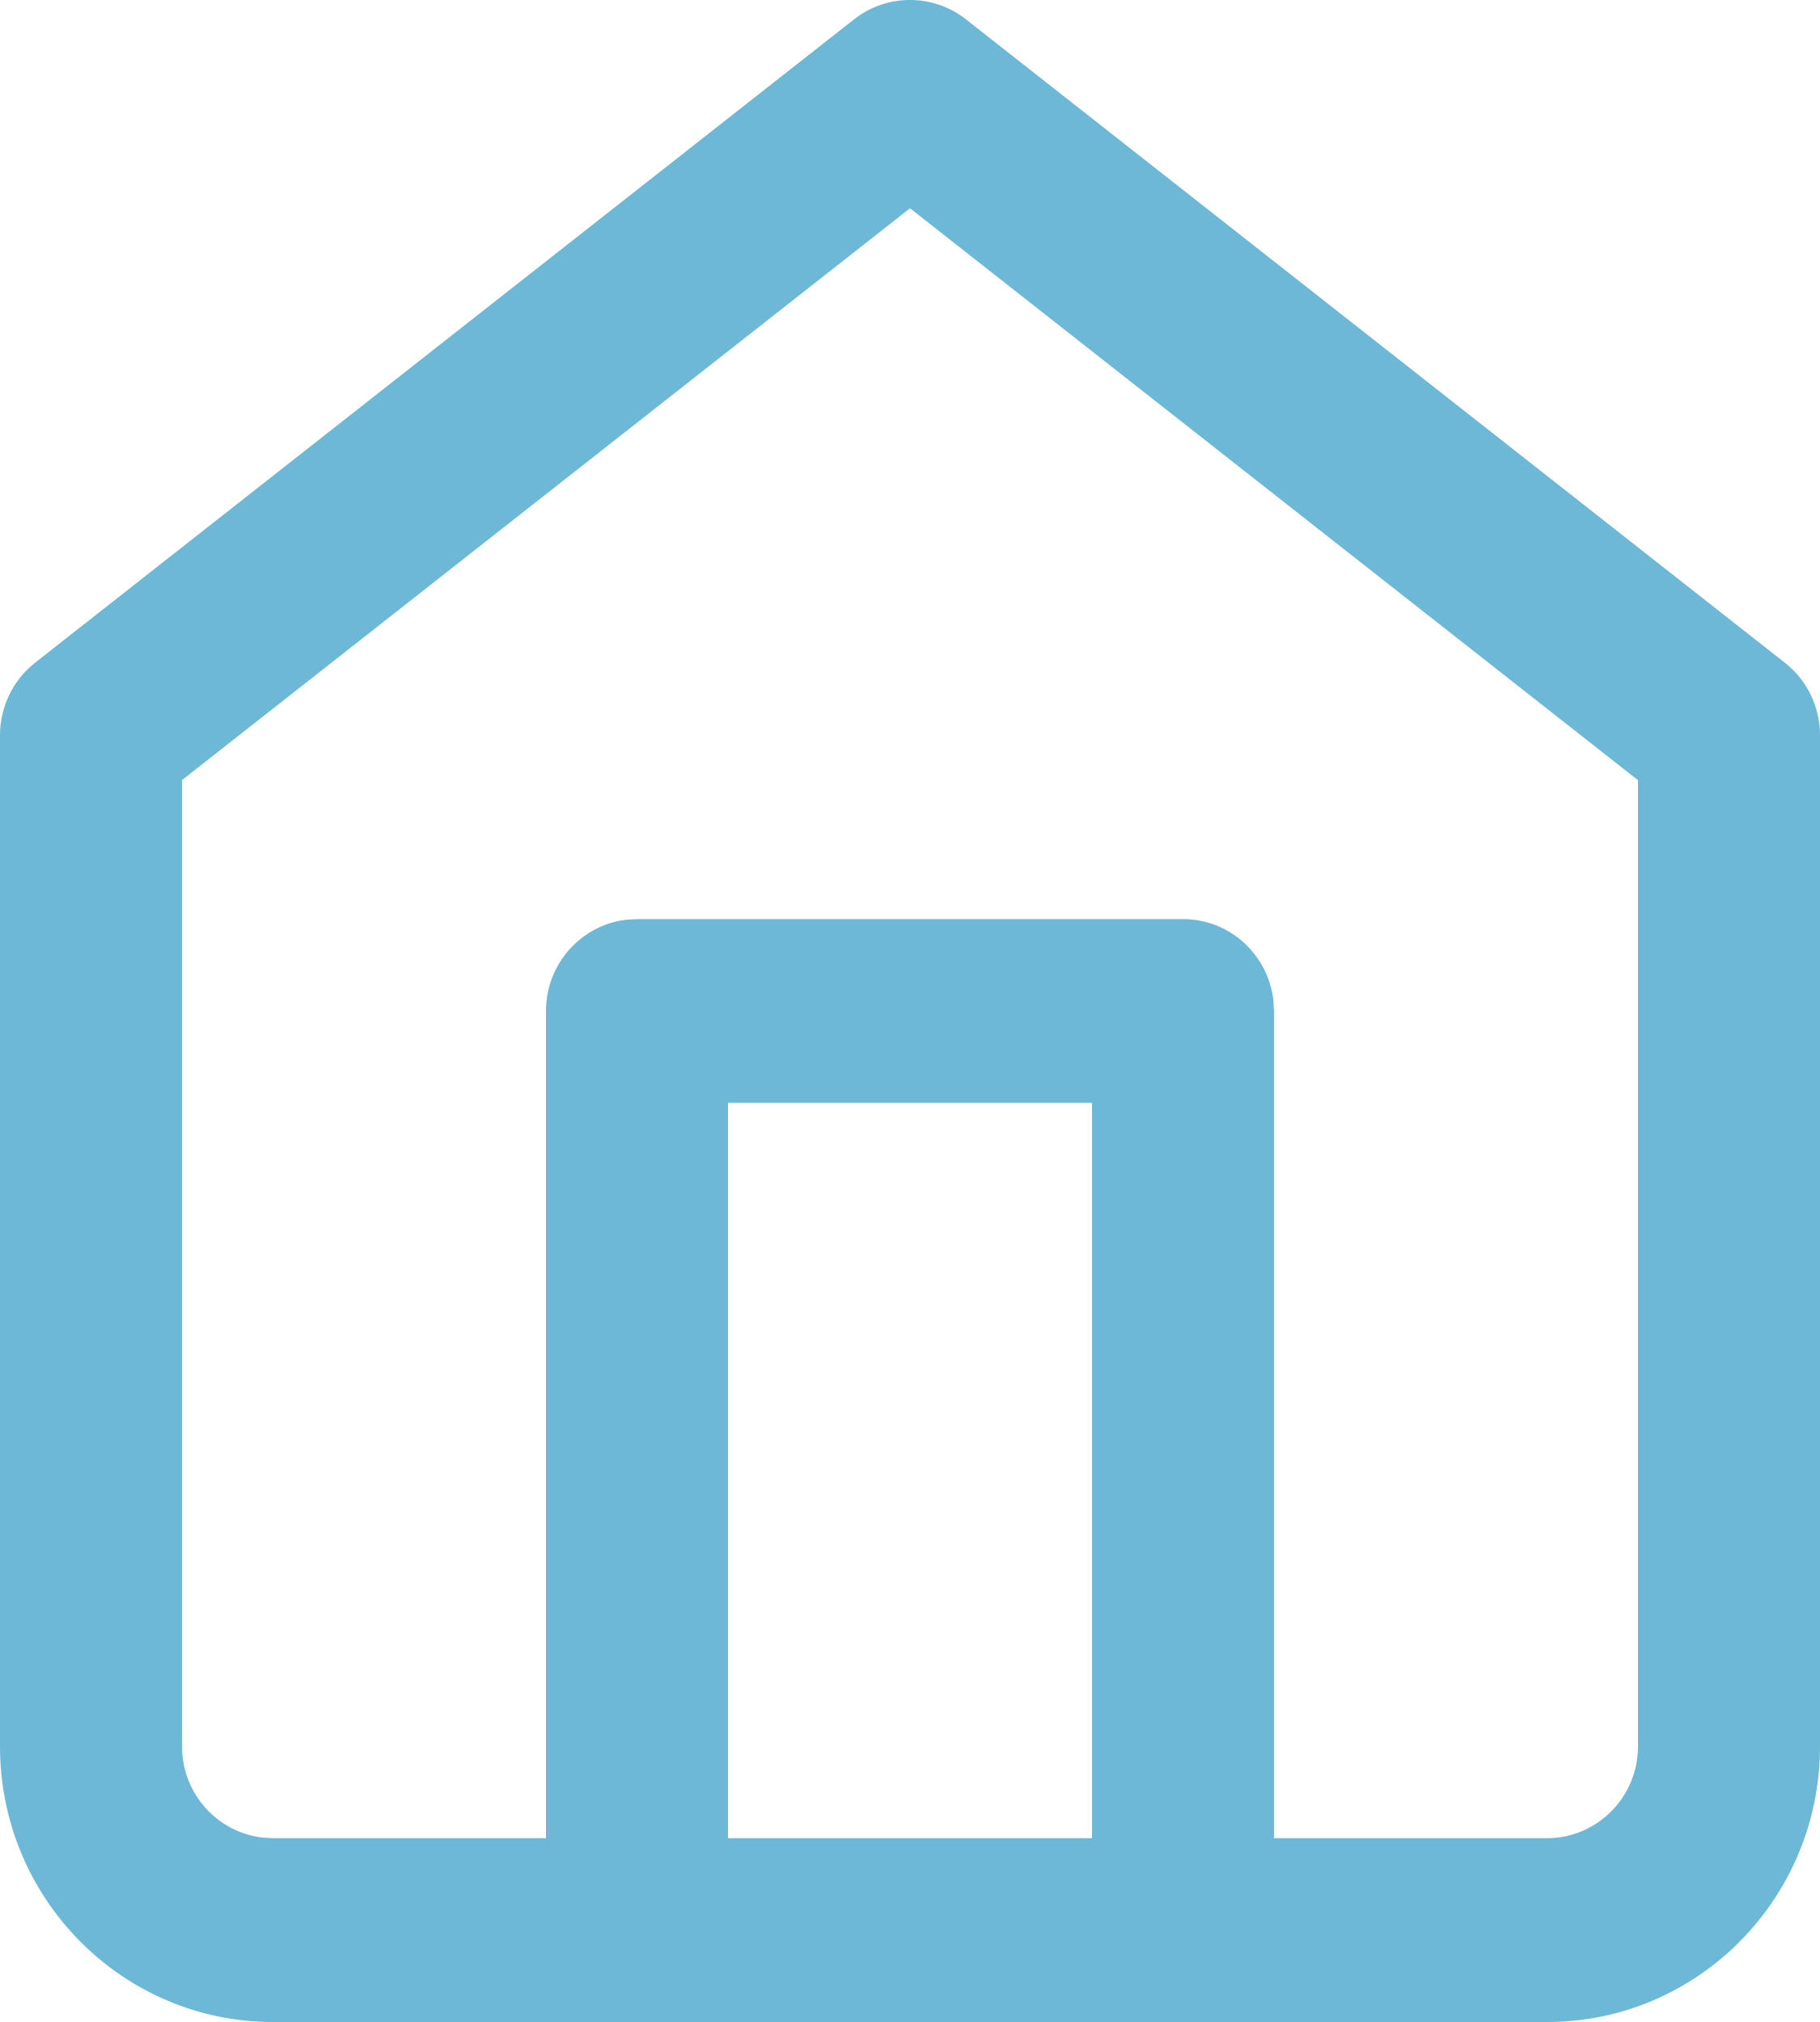
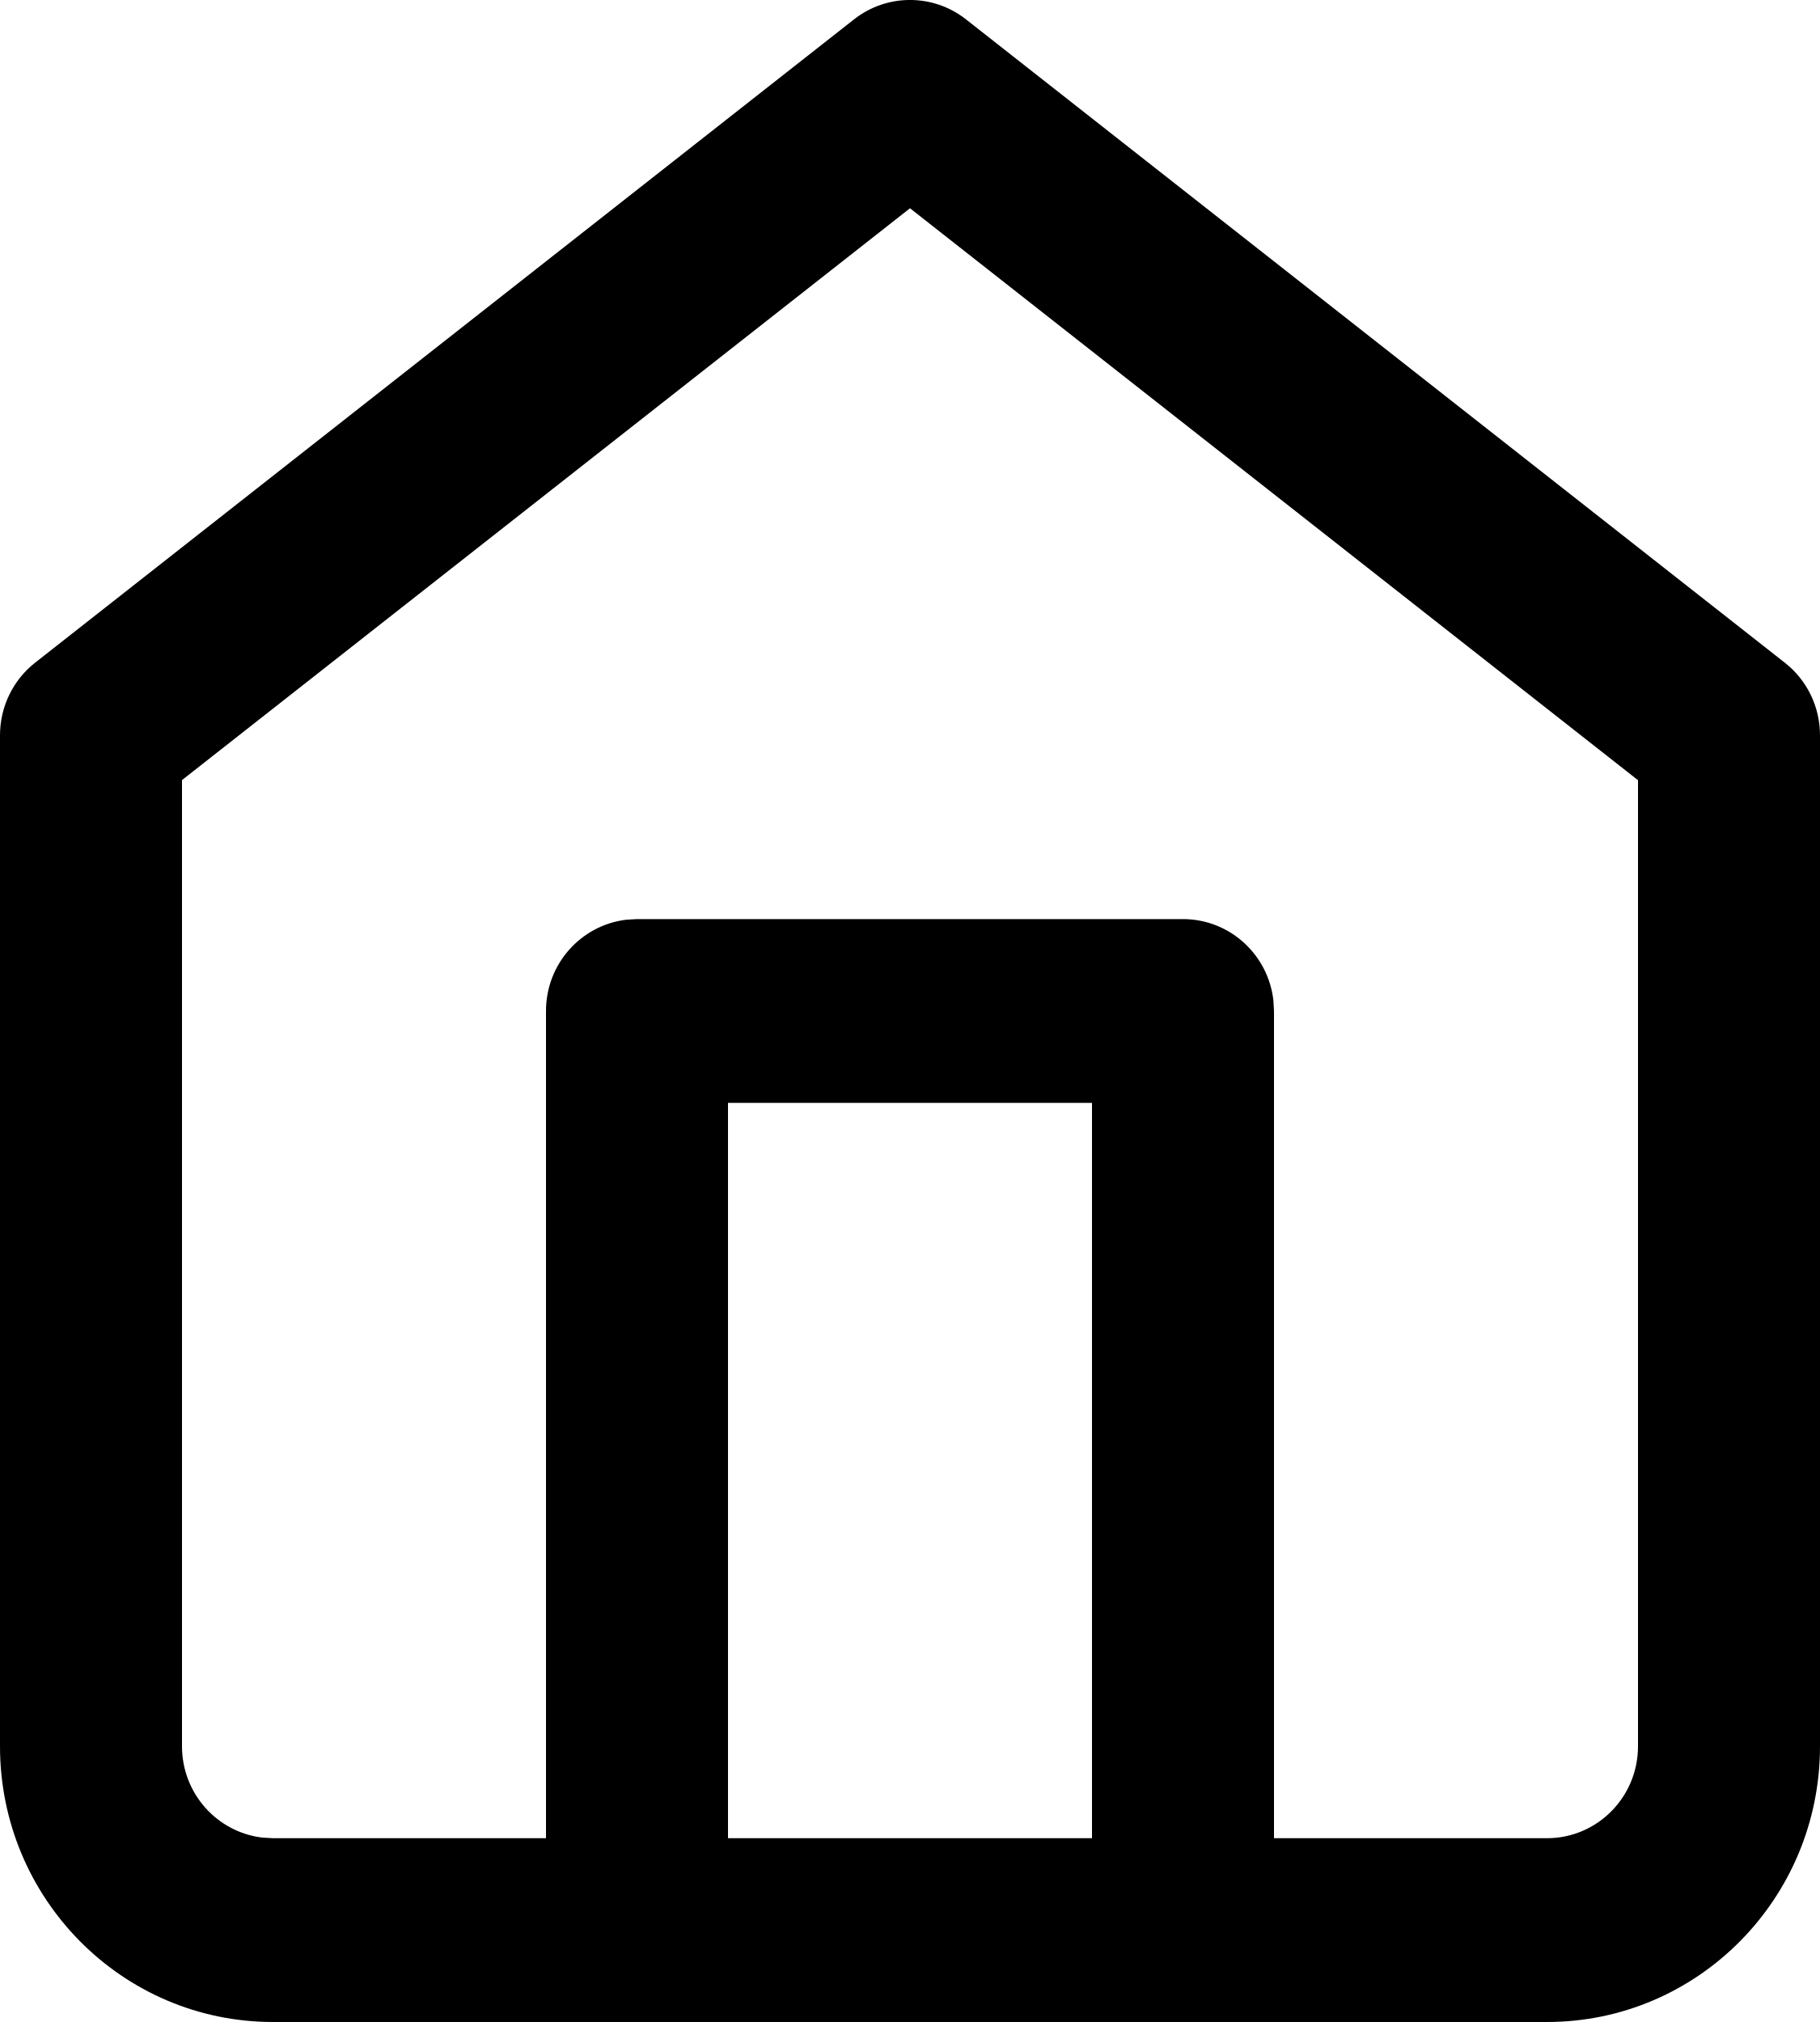
<svg xmlns="http://www.w3.org/2000/svg" width="18" height="20" viewBox="0 0 18 20" fill="none">
-   <path fill-rule="evenodd" clip-rule="evenodd" d="M8.447 0.191L0.347 6.555C0.128 6.727 0 6.992 0 7.273V17.273C0 18.779 1.209 20 2.7 20H6.3H11.7H15.3C16.791 20 18 18.779 18 17.273V7.273C18 6.992 17.872 6.727 17.652 6.555L9.553 0.191C9.228 -0.064 8.772 -0.064 8.447 0.191ZM12.6 18.182H15.3C15.797 18.182 16.2 17.775 16.2 17.273V7.717L9 2.06L1.8 7.716V17.273C1.8 17.739 2.147 18.123 2.595 18.176L2.7 18.182H5.4V10C5.4 9.534 5.747 9.15 6.195 9.097L6.3 9.091H11.7C12.162 9.091 12.542 9.442 12.594 9.894L12.6 10V18.182ZM7.2 18.182V10.909H10.8V18.182H7.2Z" fill="#6CB8D6" />
+   <path fill-rule="evenodd" clip-rule="evenodd" d="M8.447 0.191L0.347 6.555C0.128 6.727 0 6.992 0 7.273V17.273C0 18.779 1.209 20 2.7 20H6.3H11.7H15.3C16.791 20 18 18.779 18 17.273V7.273C18 6.992 17.872 6.727 17.652 6.555L9.553 0.191C9.228 -0.064 8.772 -0.064 8.447 0.191ZM12.6 18.182H15.3C15.797 18.182 16.2 17.775 16.2 17.273V7.717L9 2.06L1.8 7.716V17.273C1.8 17.739 2.147 18.123 2.595 18.176L2.7 18.182H5.4V10C5.4 9.534 5.747 9.15 6.195 9.097L6.3 9.091H11.7C12.162 9.091 12.542 9.442 12.594 9.894L12.6 10V18.182ZM7.2 18.182V10.909H10.8V18.182H7.2Z" fill="currentColor" />
</svg>
